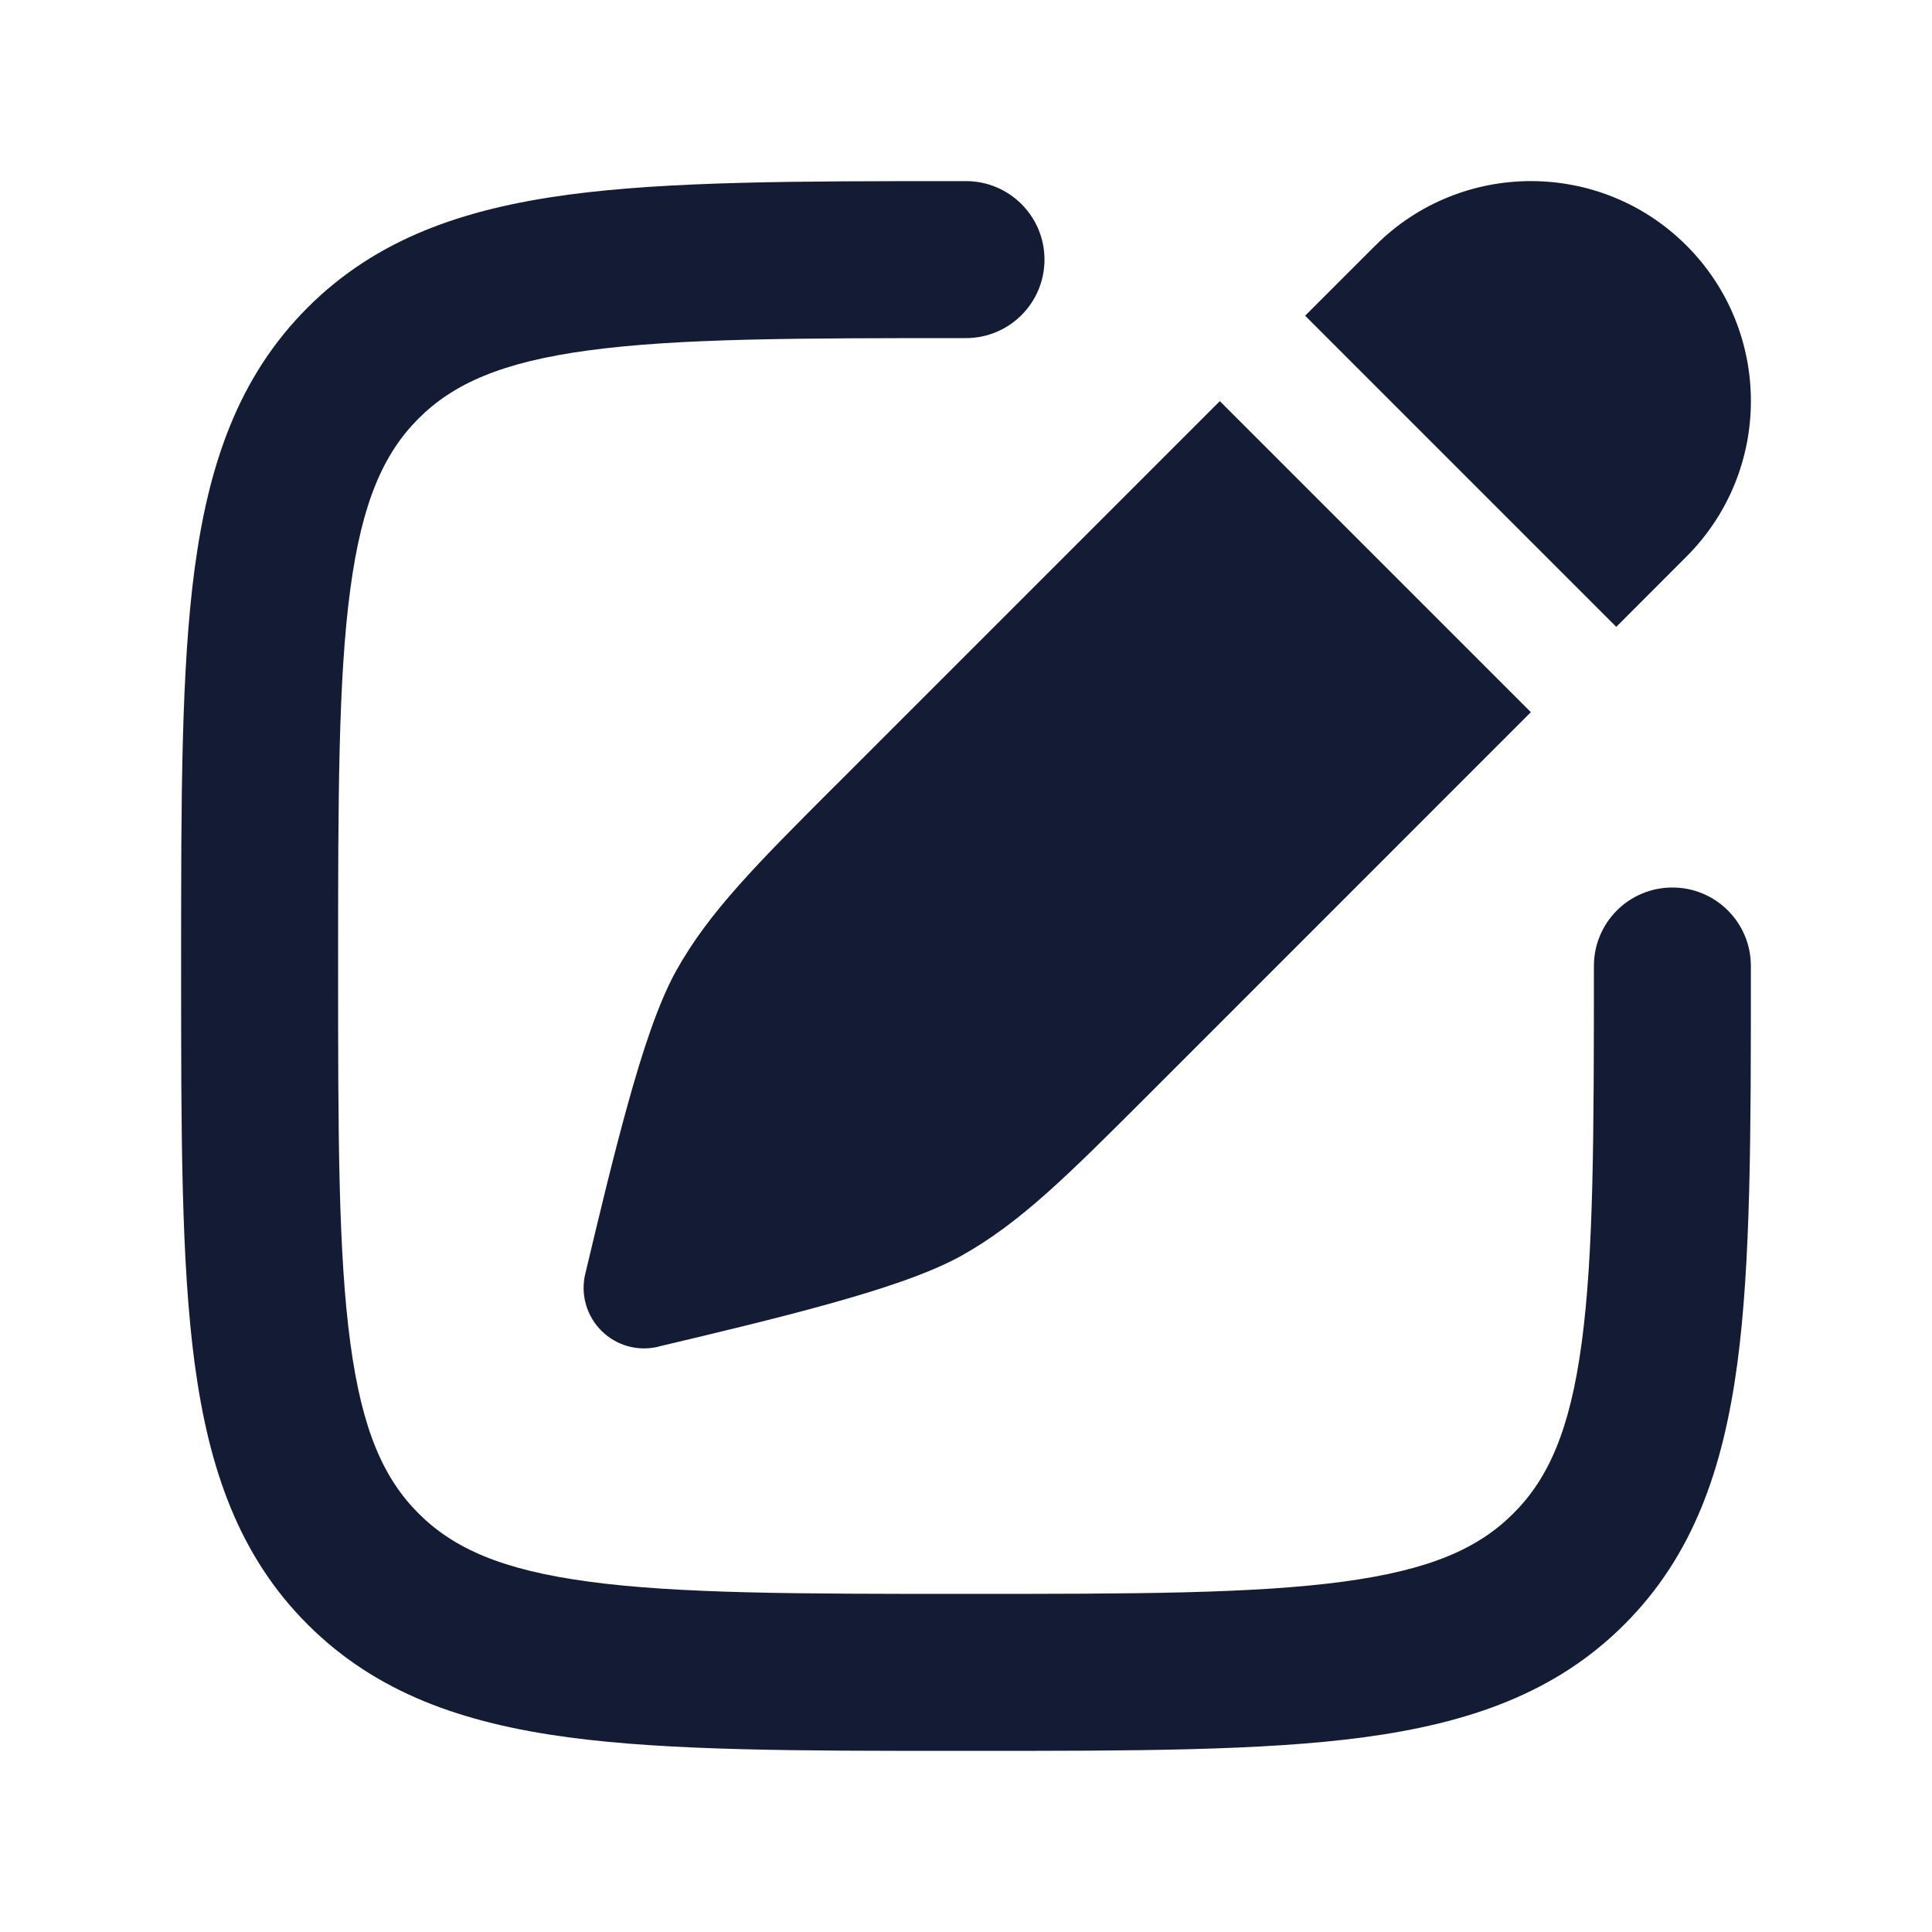
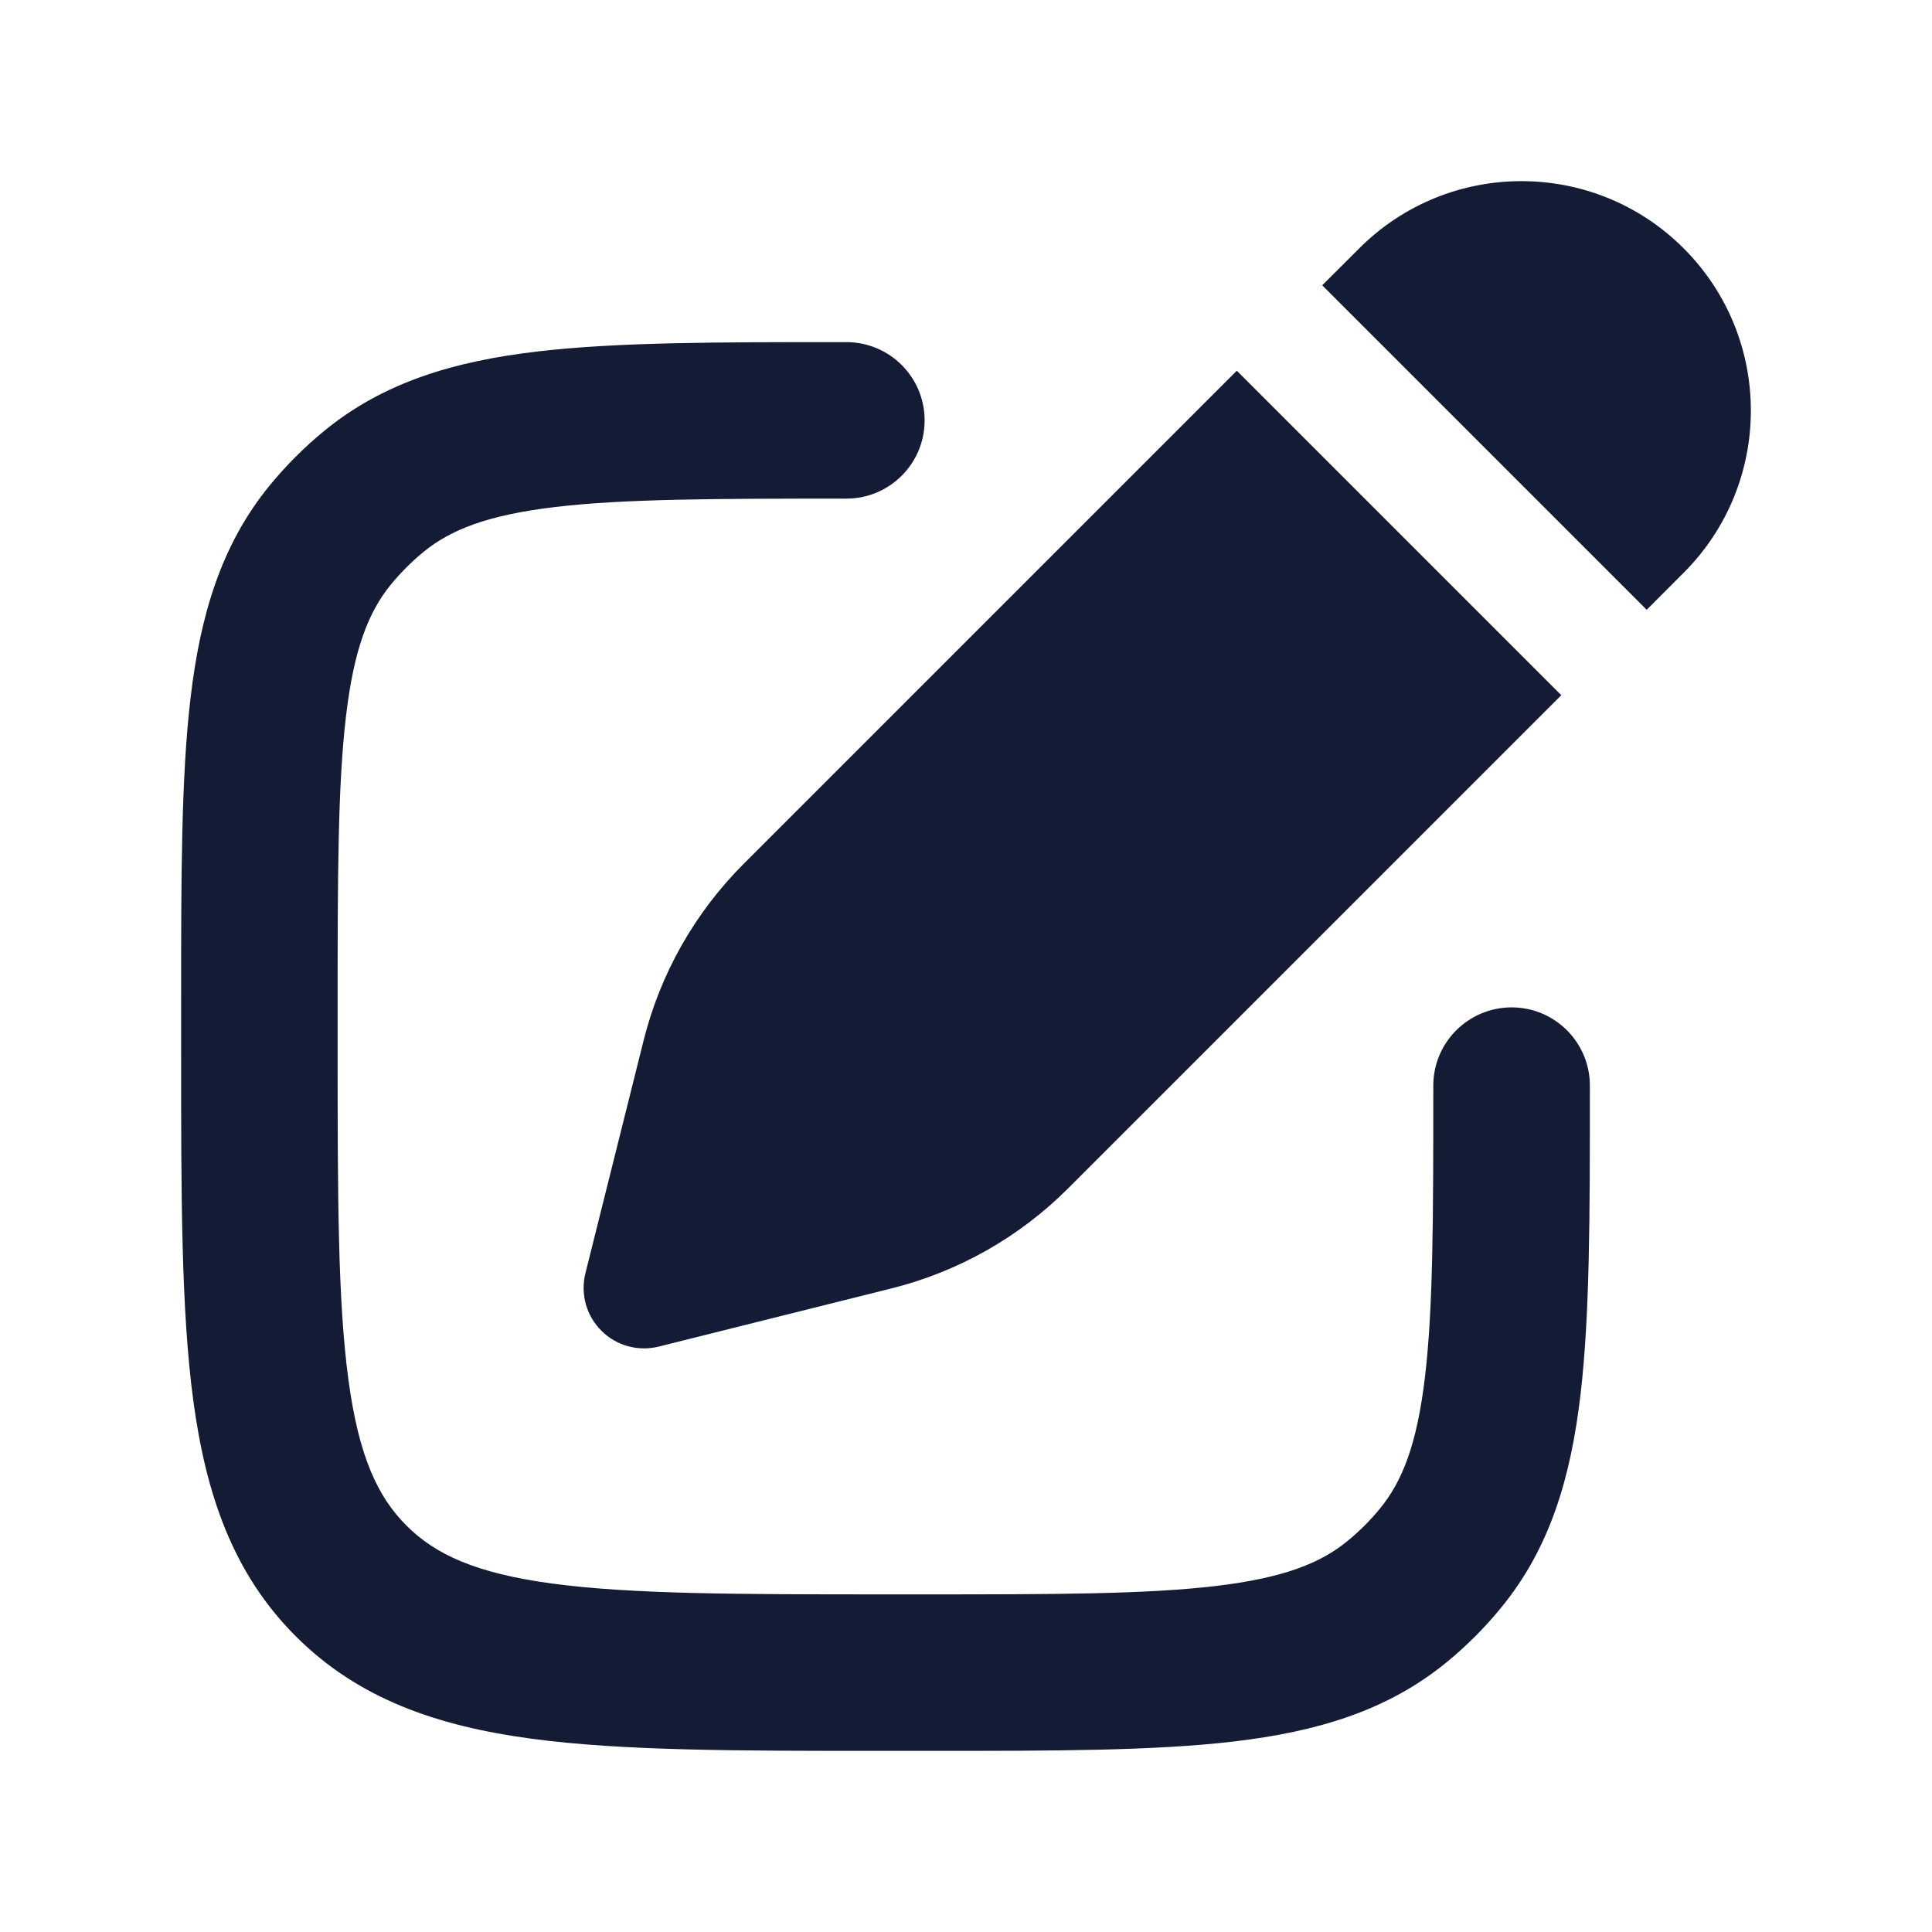
<svg xmlns="http://www.w3.org/2000/svg" width="24" height="24" viewBox="0 0 24 24" fill="none">
-   <path fill-rule="evenodd" clip-rule="evenodd" d="M11.928 2.25L12 2.25C12.539 2.25 12.975 2.687 12.975 3.225C12.975 3.763 12.539 4.2 12 4.2C9.904 4.2 8.43 4.202 7.316 4.352C6.229 4.498 5.631 4.768 5.199 5.199C4.768 5.631 4.498 6.229 4.352 7.316C4.202 8.43 4.2 9.904 4.2 12C4.2 14.096 4.202 15.57 4.352 16.684C4.498 17.771 4.768 18.369 5.199 18.8C5.631 19.232 6.229 19.502 7.316 19.648C8.43 19.798 9.904 19.8 12 19.8C14.096 19.8 15.57 19.798 16.684 19.648C17.771 19.502 18.369 19.232 18.8 18.8C19.232 18.369 19.502 17.771 19.648 16.684C19.798 15.57 19.8 14.096 19.8 12C19.8 11.461 20.236 11.025 20.775 11.025C21.314 11.025 21.75 11.461 21.75 12V12.072C21.75 14.079 21.75 15.684 21.581 16.944C21.405 18.247 21.033 19.326 20.179 20.179C19.326 21.033 18.247 21.405 16.944 21.581C15.684 21.75 14.079 21.75 12.072 21.75H11.928C9.921 21.75 8.316 21.75 7.056 21.581C5.753 21.405 4.675 21.033 3.821 20.179C2.967 19.326 2.595 18.247 2.419 16.944C2.25 15.684 2.25 14.079 2.25 12.072V11.928C2.25 9.921 2.25 8.316 2.419 7.056C2.595 5.753 2.967 4.675 3.821 3.821C4.675 2.967 5.753 2.595 7.056 2.419C8.316 2.25 9.921 2.25 11.928 2.25Z" fill="#141B34" />
-   <path fill-rule="evenodd" clip-rule="evenodd" d="M20.95 3.05C19.883 1.983 18.153 1.983 17.085 3.05L16.213 3.922L20.078 7.787L20.95 6.914C22.017 5.847 22.017 4.117 20.95 3.05ZM19.017 8.847L15.153 4.983L10.37 9.766L10.369 9.766L10.369 9.766C9.401 10.735 8.809 11.327 8.402 12.055C8.175 12.462 7.976 13.078 7.801 13.709C7.62 14.358 7.442 15.105 7.272 15.818L7.27 15.826C7.21 16.08 7.286 16.346 7.47 16.53C7.654 16.715 7.92 16.79 8.174 16.73L8.182 16.727C8.895 16.558 9.642 16.38 10.291 16.199C10.922 16.024 11.538 15.825 11.945 15.598C12.673 15.191 13.265 14.599 14.234 13.631L19.017 8.847Z" fill="#141B34" />
+   <path fill-rule="evenodd" clip-rule="evenodd" d="M16.885 3.085C17.998 1.972 19.802 1.972 20.915 3.085C22.028 4.198 22.028 6.002 20.915 7.115L20.456 7.575L16.425 3.544L16.885 3.085ZM15.364 4.605L19.395 8.636L13.266 14.765C12.662 15.368 11.906 15.797 11.078 16.004L8.182 16.728C7.926 16.791 7.656 16.717 7.47 16.53C7.283 16.344 7.209 16.074 7.272 15.818L7.996 12.922C8.203 12.094 8.632 11.338 9.235 10.734L15.364 4.605ZM10.514 4.25L10.452 4.25C8.906 4.25 7.66 4.25 6.67 4.367C5.644 4.488 4.767 4.746 4.027 5.353C3.781 5.555 3.555 5.781 3.353 6.027C2.746 6.767 2.488 7.644 2.367 8.67C2.25 9.66 2.25 10.906 2.25 12.452V12.452V13.071V13.071C2.25 14.844 2.25 16.273 2.401 17.397C2.558 18.564 2.893 19.546 3.674 20.326C4.454 21.107 5.436 21.442 6.603 21.599C7.727 21.75 9.156 21.75 10.929 21.75H11.548C13.093 21.75 14.34 21.75 15.33 21.633C16.356 21.512 17.233 21.254 17.973 20.647C18.219 20.445 18.445 20.219 18.646 19.973C19.254 19.233 19.512 18.356 19.633 17.33C19.75 16.34 19.75 15.094 19.75 13.548V13.548V13.486C19.75 12.949 19.315 12.514 18.778 12.514C18.241 12.514 17.805 12.949 17.805 13.486C17.805 15.108 17.804 16.239 17.702 17.102C17.602 17.944 17.419 18.403 17.143 18.739C17.022 18.887 16.887 19.022 16.739 19.143C16.403 19.419 15.944 19.602 15.102 19.702C14.239 19.804 13.108 19.806 11.486 19.806H11C9.139 19.806 7.841 19.803 6.862 19.672C5.911 19.544 5.407 19.31 5.049 18.951C4.69 18.593 4.456 18.089 4.328 17.138C4.196 16.159 4.194 14.861 4.194 13V12.514C4.194 10.892 4.196 9.761 4.298 8.898C4.397 8.056 4.581 7.597 4.856 7.261C4.978 7.113 5.113 6.978 5.261 6.856C5.597 6.581 6.056 6.398 6.898 6.298C7.761 6.196 8.892 6.194 10.514 6.194C11.051 6.194 11.486 5.759 11.486 5.222C11.486 4.685 11.051 4.25 10.514 4.25Z" fill="#141B34" />
</svg>
